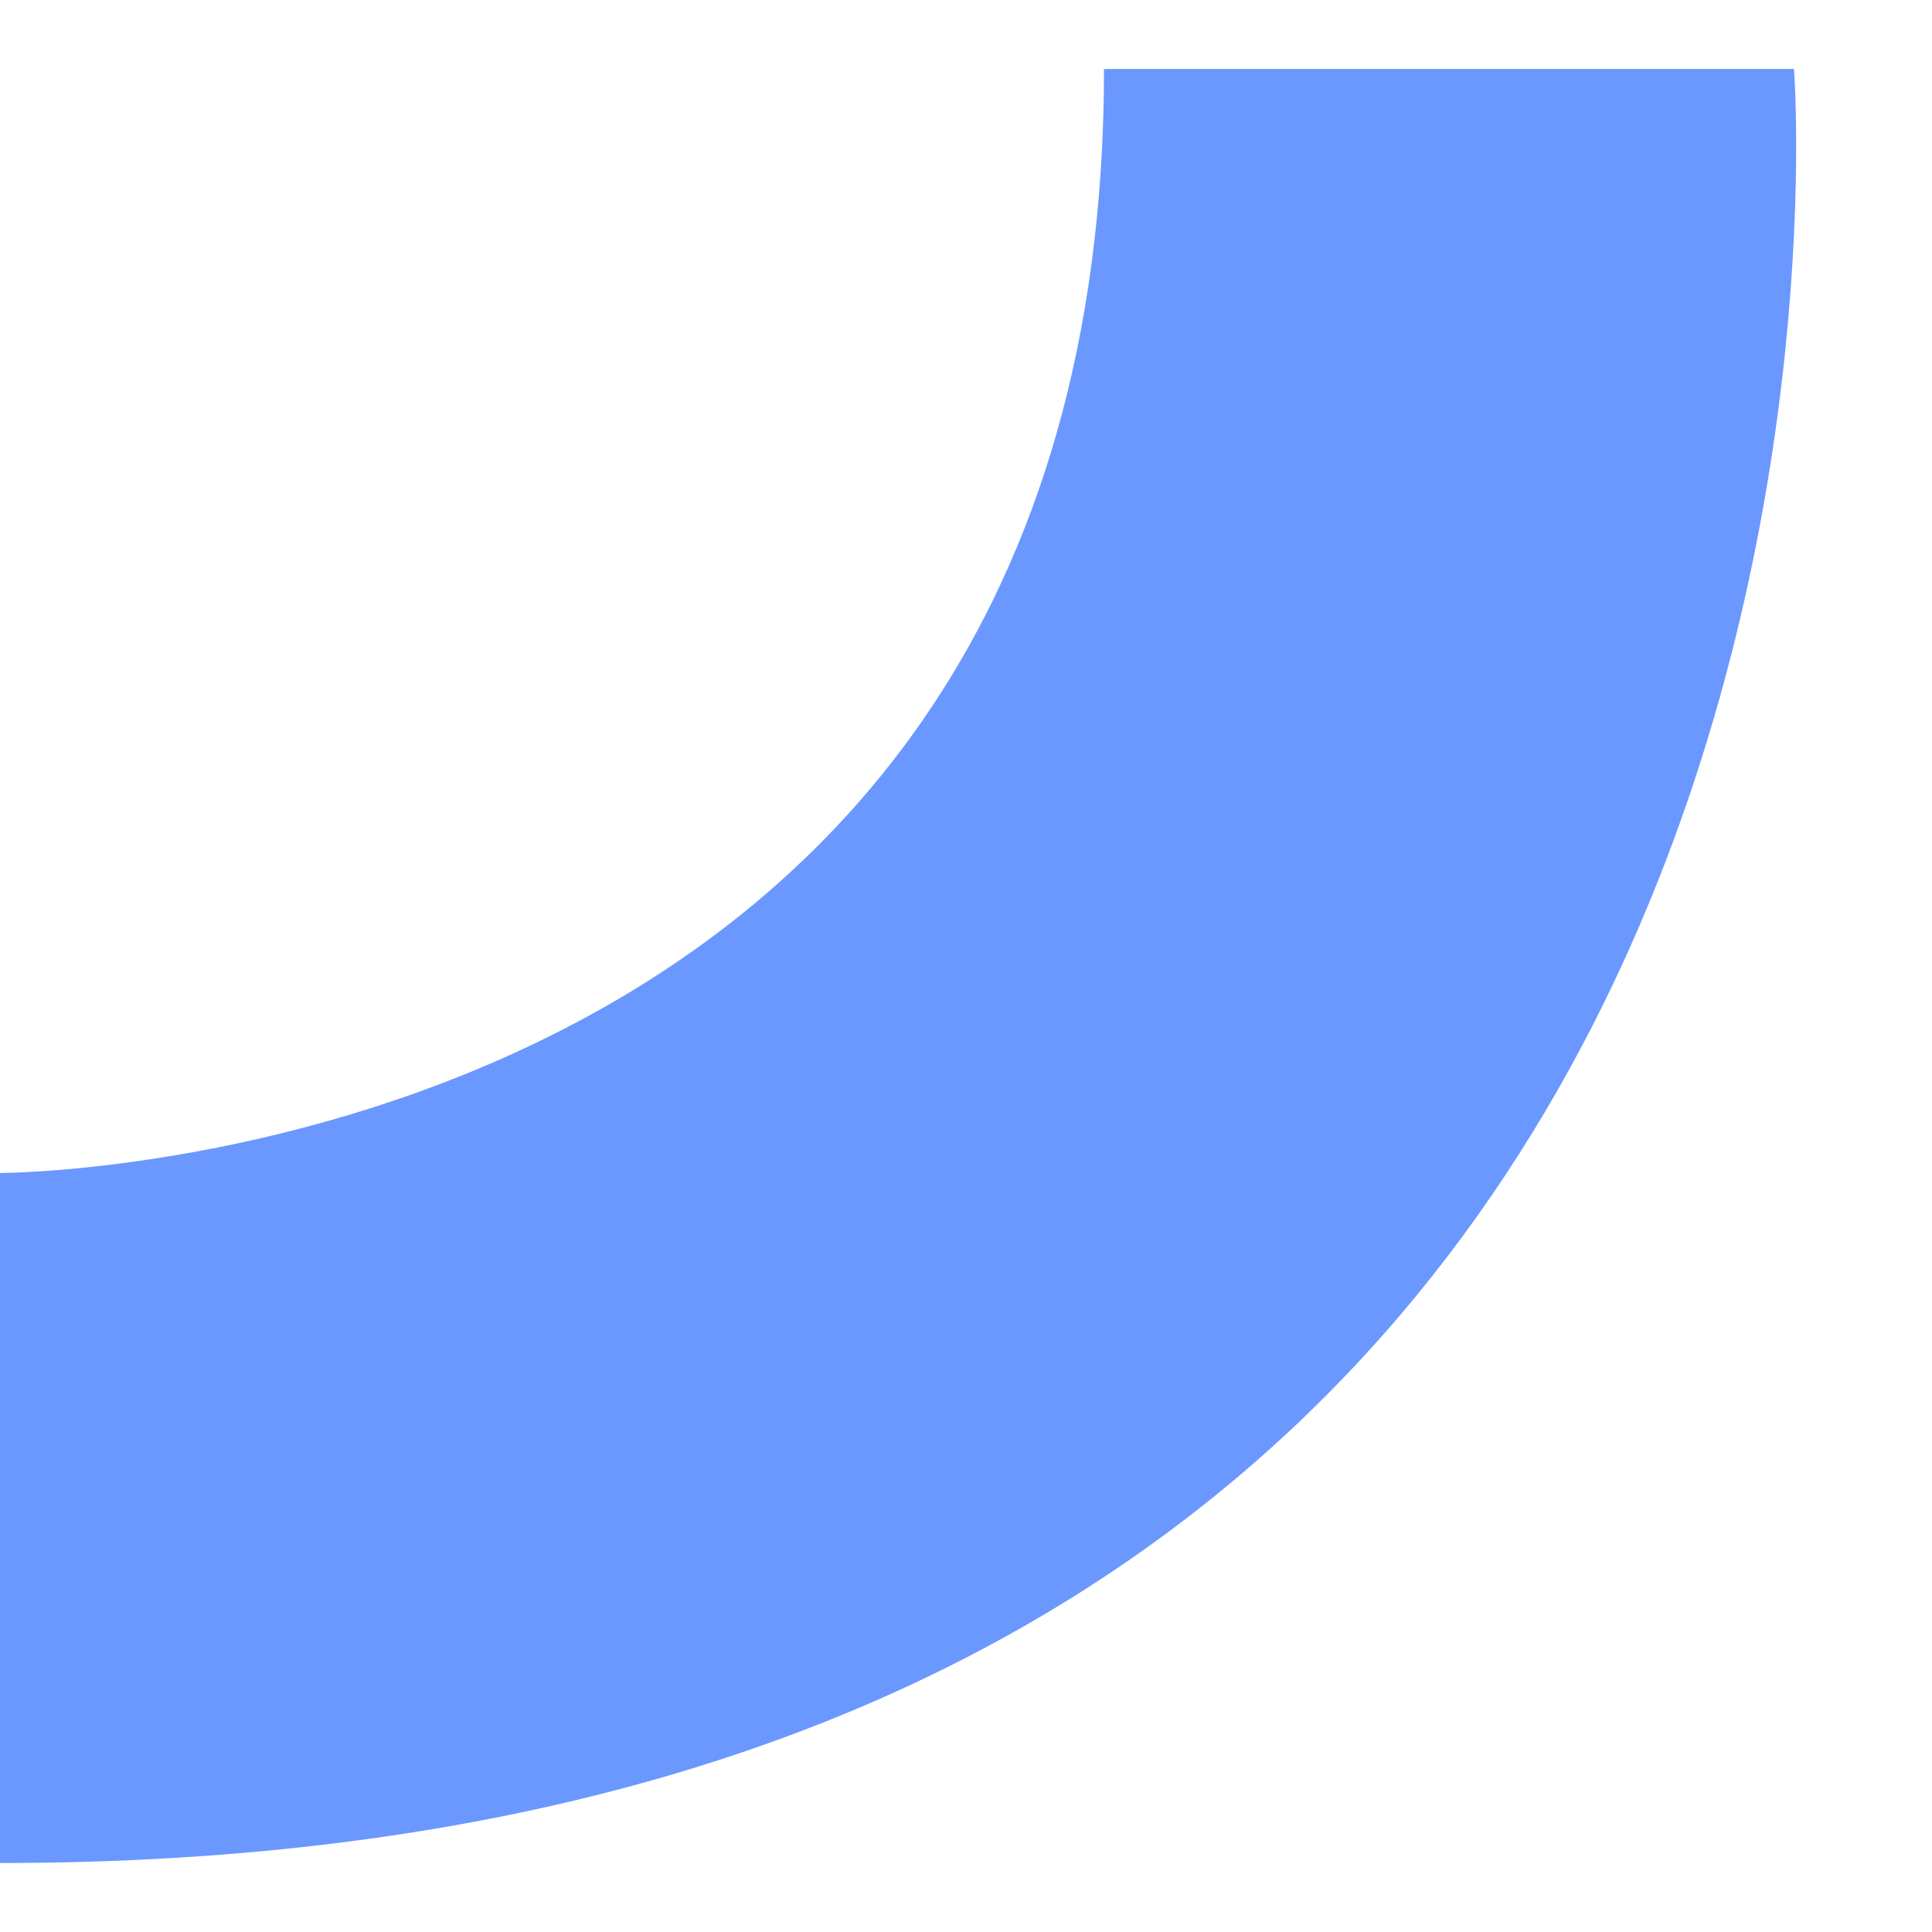
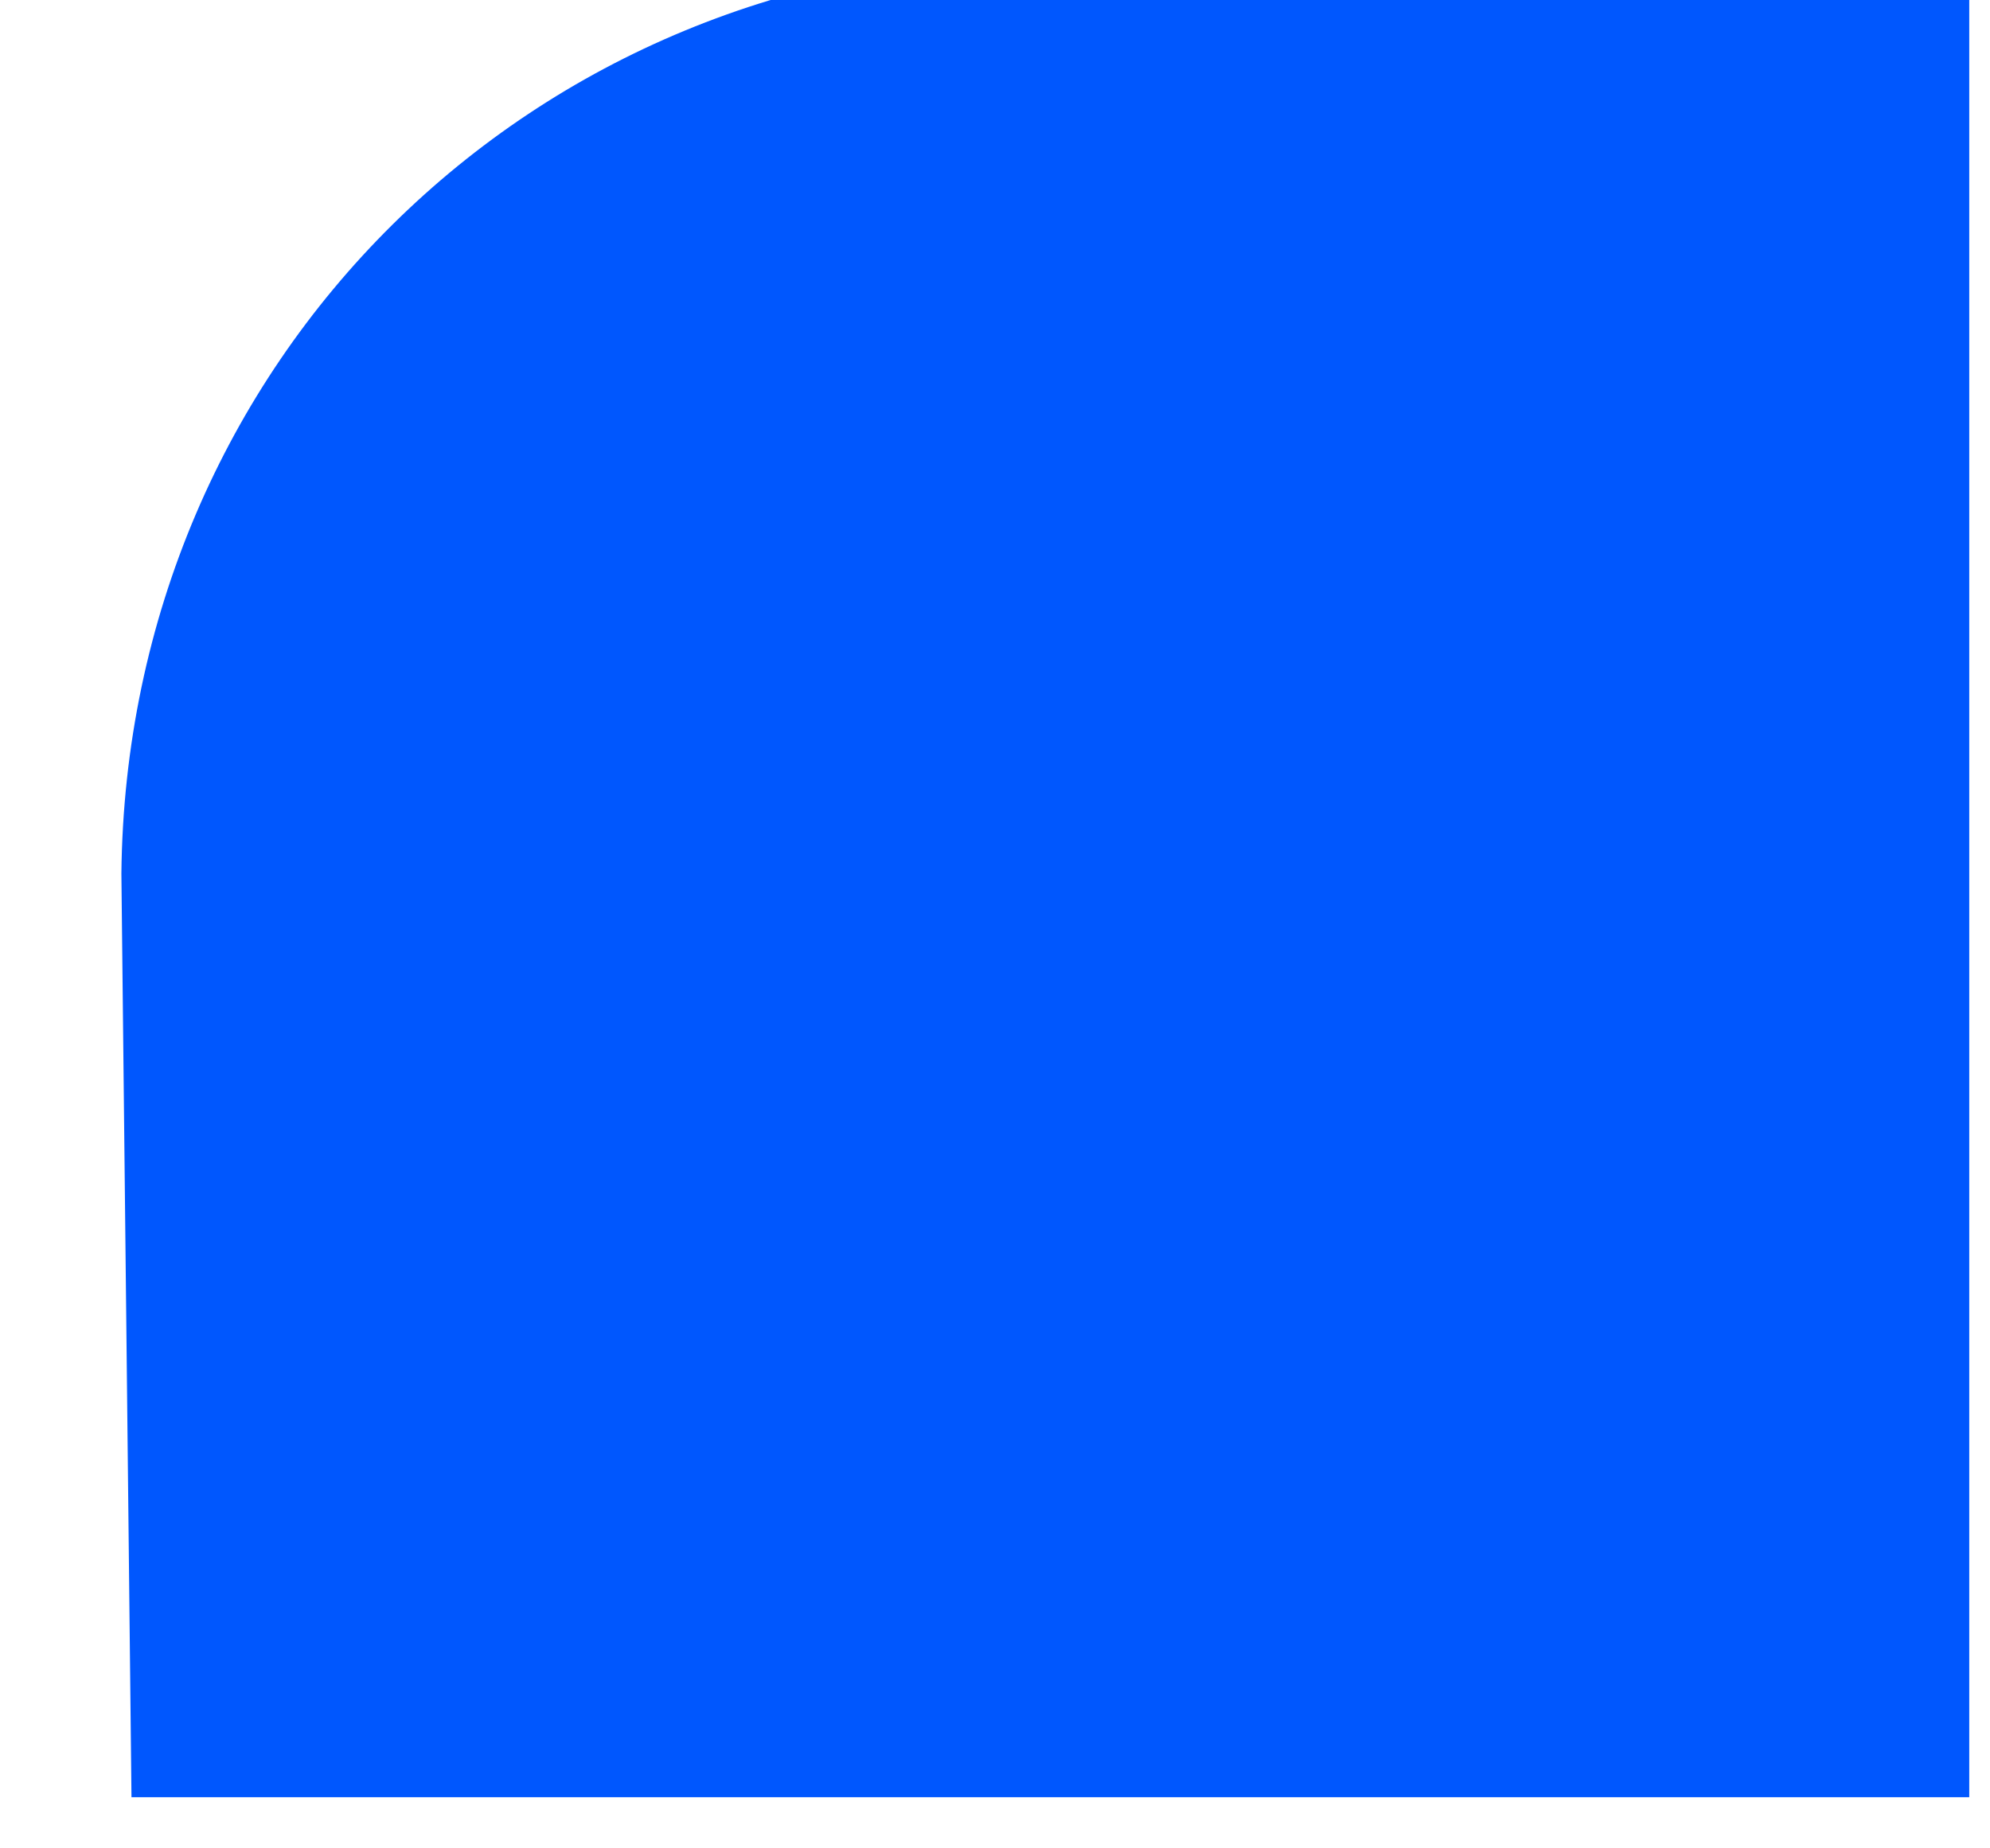
- <svg xmlns="http://www.w3.org/2000/svg" version="1.1" width="14px" height="14px">
-   <g transform="matrix(1 0 0 1 -23 -24 )">
-     <path d="M 0 8.5  C 0 8.5  8 8.5  8 0.5  L 13 0.5  C 13 0.5  14 13.5  0 13.5  L 0 8.5  Z " fill-rule="nonzero" fill="#6a98ff" stroke="none" transform="matrix(1 0 0 1 23 24 )" />
+ <svg xmlns="http://www.w3.org/2000/svg" version="1.1" width="14px" height="13px">
+   <g transform="matrix(1 0 0 1 346 -64 )">
+     <path d="M 0.925 12.646  L 0.854 6.146  C 0.891 2.54  3.738 -0.282  7.354 -0.282  L 13.854 -0.282  L 13.854 12.646  L 0.925 12.646  Z " fill-rule="nonzero" fill="#0057fe" stroke="none" transform="matrix(1 0 0 1 -346 64 )" />
  </g>
</svg>
